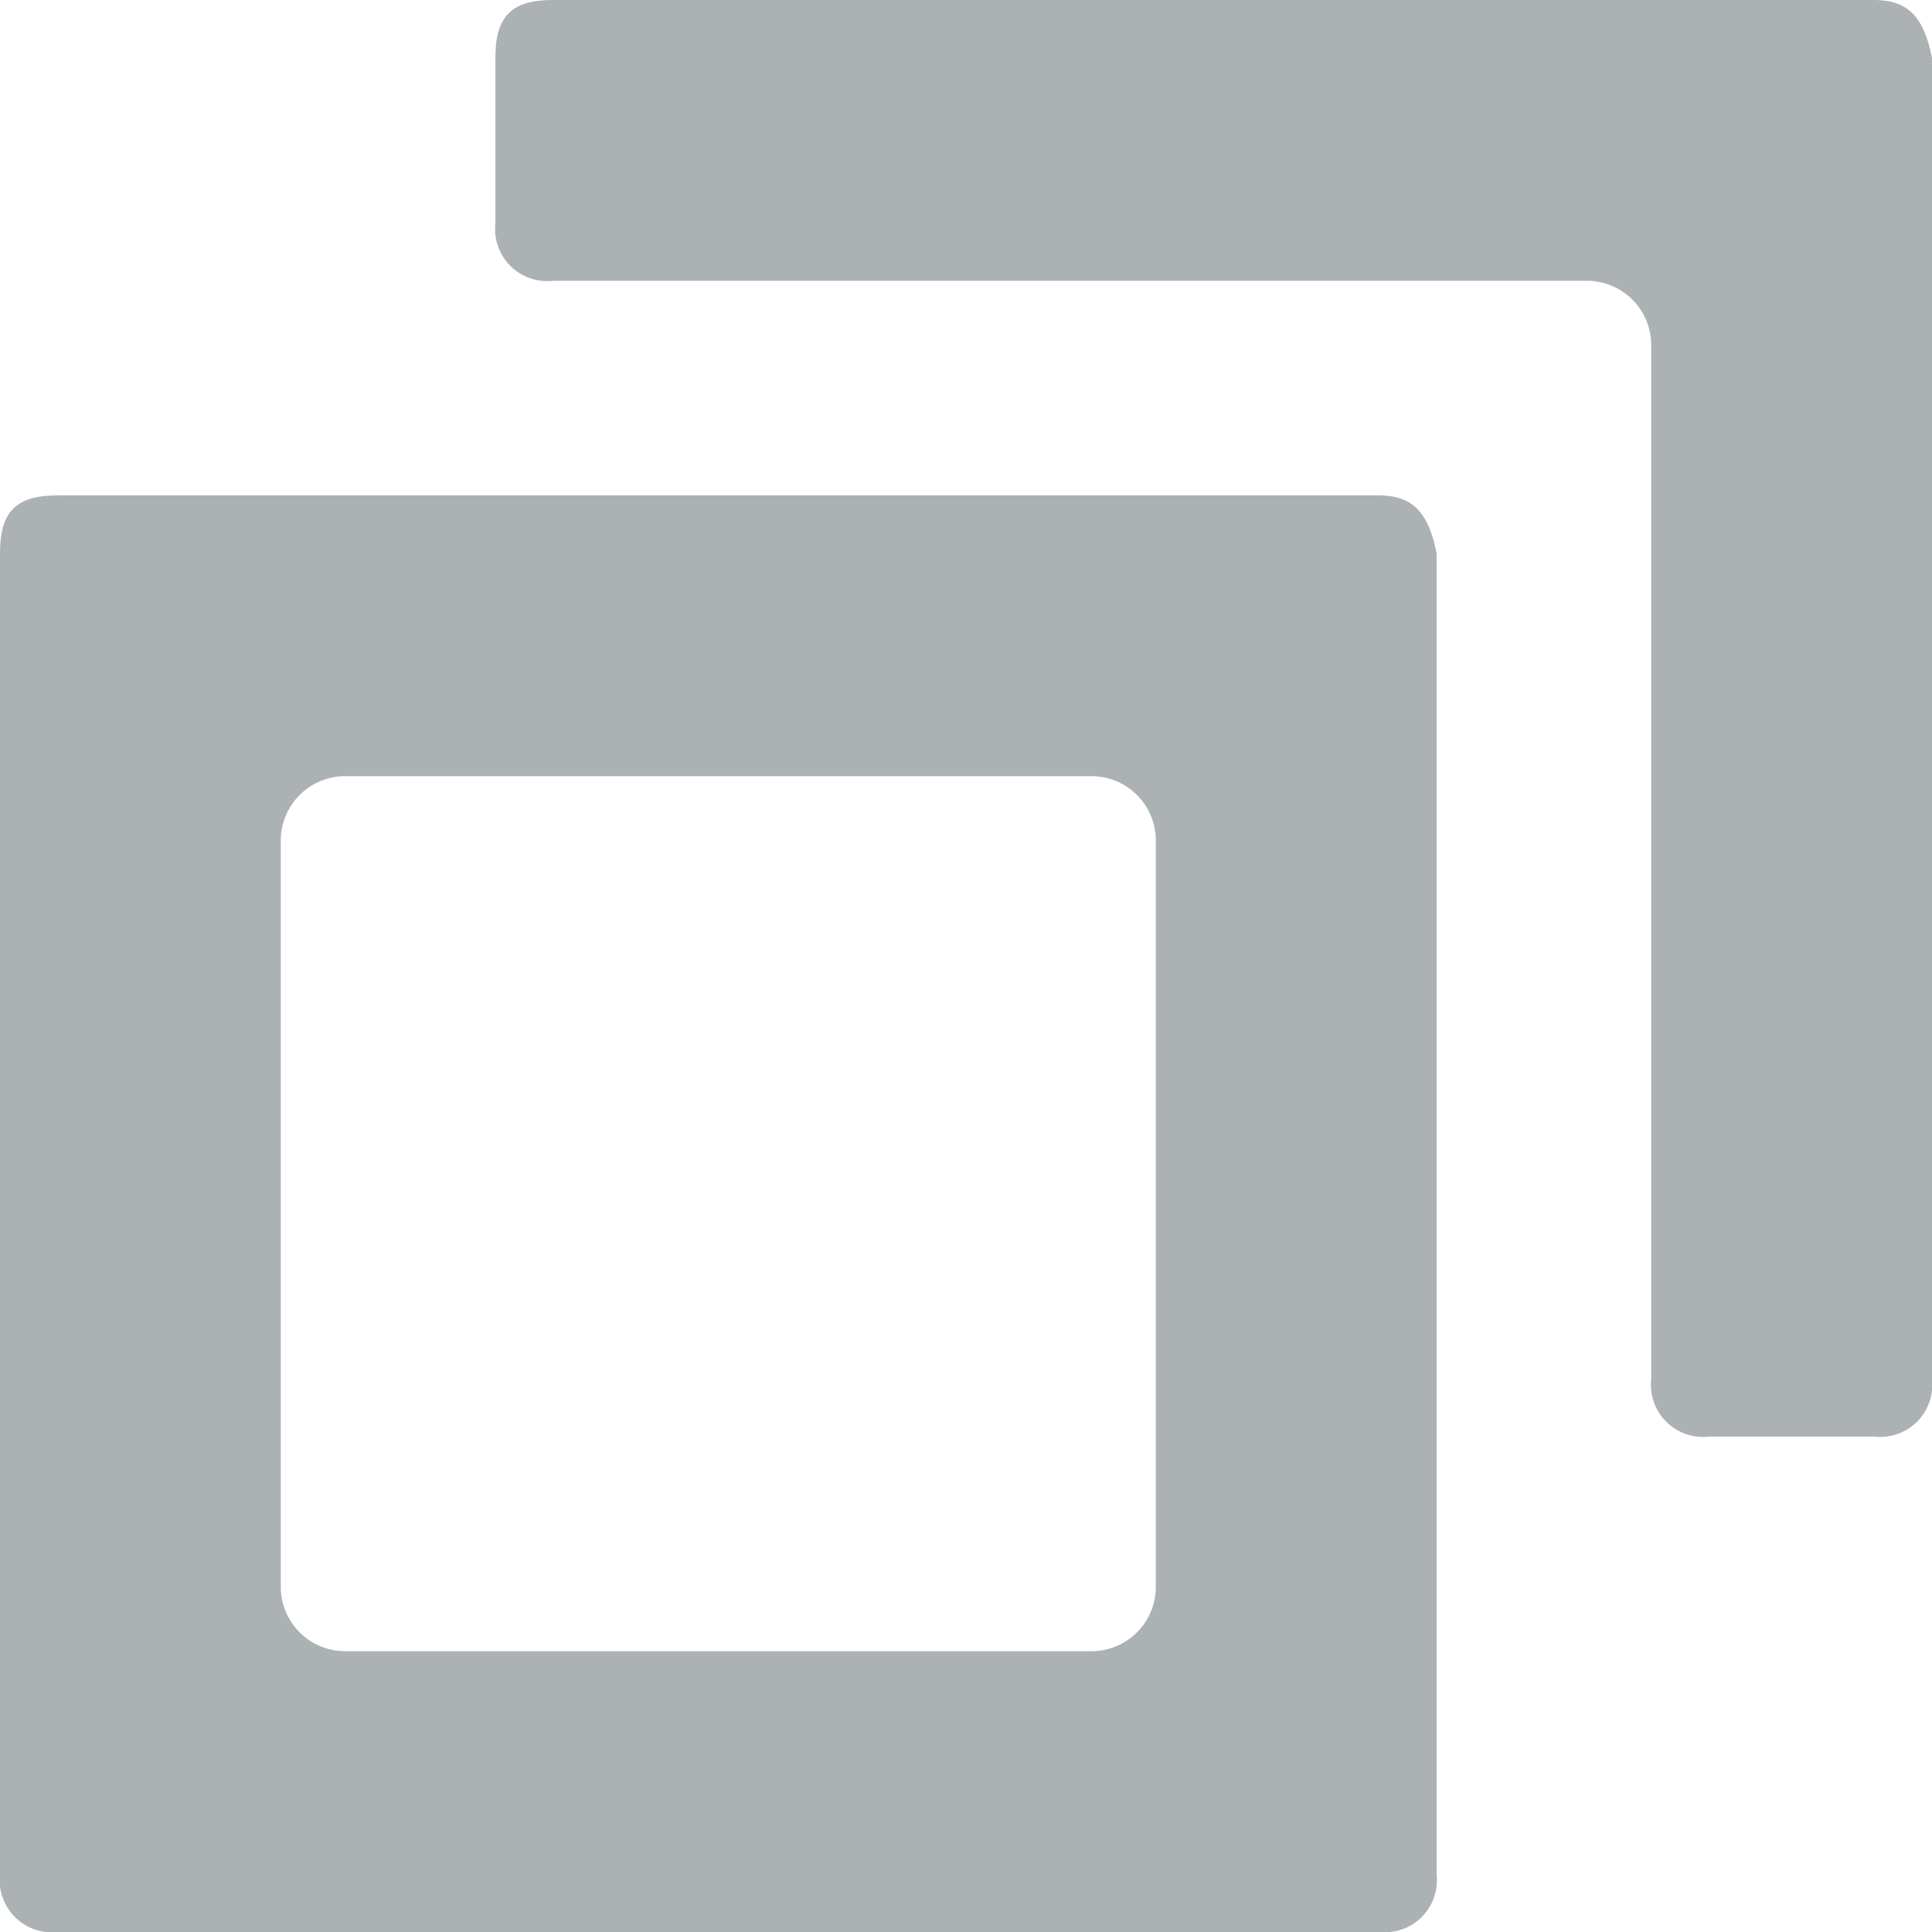
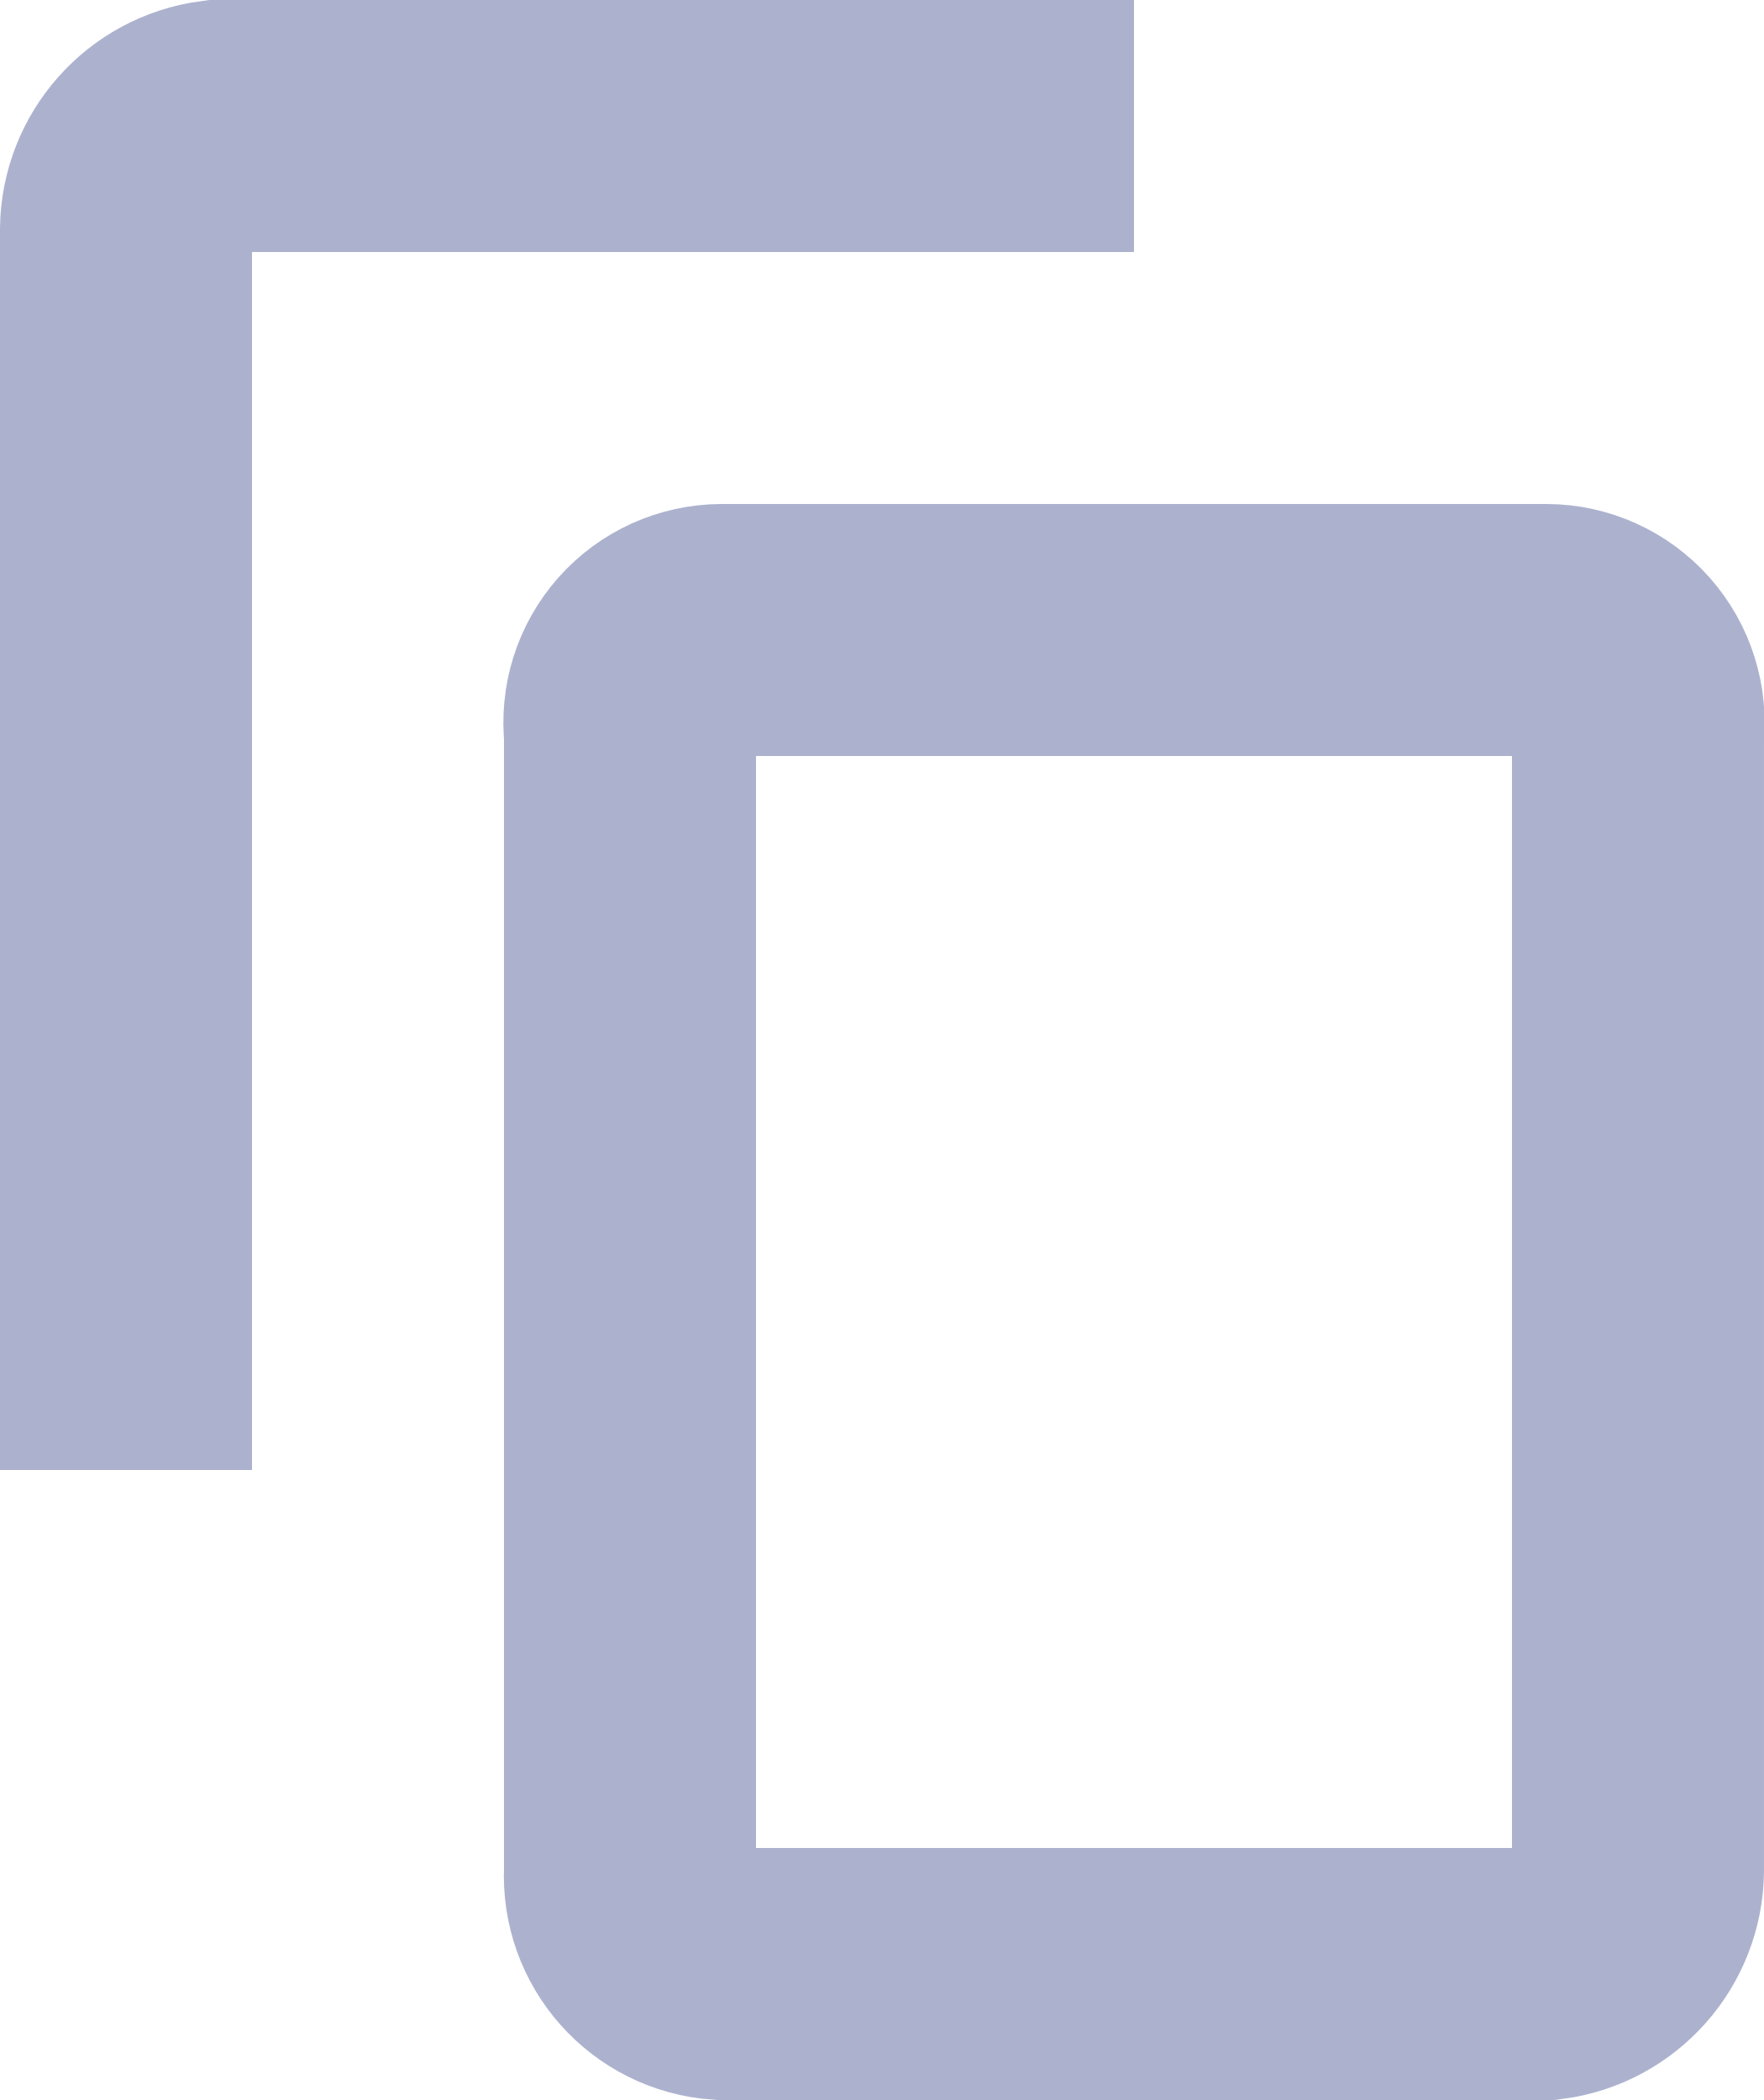
- <svg xmlns="http://www.w3.org/2000/svg" viewBox="0 0 12 12">
+ <svg xmlns="http://www.w3.org/2000/svg" viewBox="0 0 10.5 12.5">
  <defs>
    <style>
-             .cls-1{fill:#acb1b3}
+             .cls-1{fill:none;stroke:#acb2ce;stroke-miterlimit:10;stroke-width:1.5px}
        </style>
  </defs>
-   <g id="icon_copy_01" transform="translate(-966 -3835)">
-     <path id="패스_927" d="M8.564 6H.359C.1 6 0 6.1 0 6.359v8.205a.324.324 0 0 0 .359.359h8.205a.324.324 0 0 0 .359-.359V6.359C8.872 6.1 8.769 6 8.564 6zm-1.385 6.769a.4.4 0 0 1-.41.41H2.154a.4.4 0 0 1-.41-.41V8.154a.4.4 0 0 1 .41-.41h4.615a.4.4 0 0 1 .41.41z" class="cls-1" data-name="패스 927" transform="translate(966 3832.077)" />
-     <path id="패스_928" d="M14.564 0H6.359C6.1 0 6 .1 6 .359v1.026a.324.324 0 0 0 .359.359h6.41a.4.4 0 0 1 .41.41v6.41a.324.324 0 0 0 .359.359h1.026a.324.324 0 0 0 .359-.359V.359C14.872.1 14.769 0 14.564 0z" class="cls-1" data-name="패스 928" transform="translate(963.077 3835)" />
+   <g id="icon_copy" transform="translate(-1099.25 -321.25)">
+     <path id="패스_509" d="M.8 8.8V1.415A.628.628 0 0 1 1.345.8H6.8" class="cls-1" data-name="패스 509" transform="translate(1099.2 321.2)" />
+     <path id="패스_510" d="M9.255 11.8h-4.91a.586.586 0 0 1-.545-.615v-6.77a.551.551 0 0 1 .545-.615h4.91a.551.551 0 0 1 .545.615v6.769a.628.628 0 0 1-.545.616z" class="cls-1" data-name="패스 510" transform="translate(1099.2 321.2)" />
  </g>
</svg>
